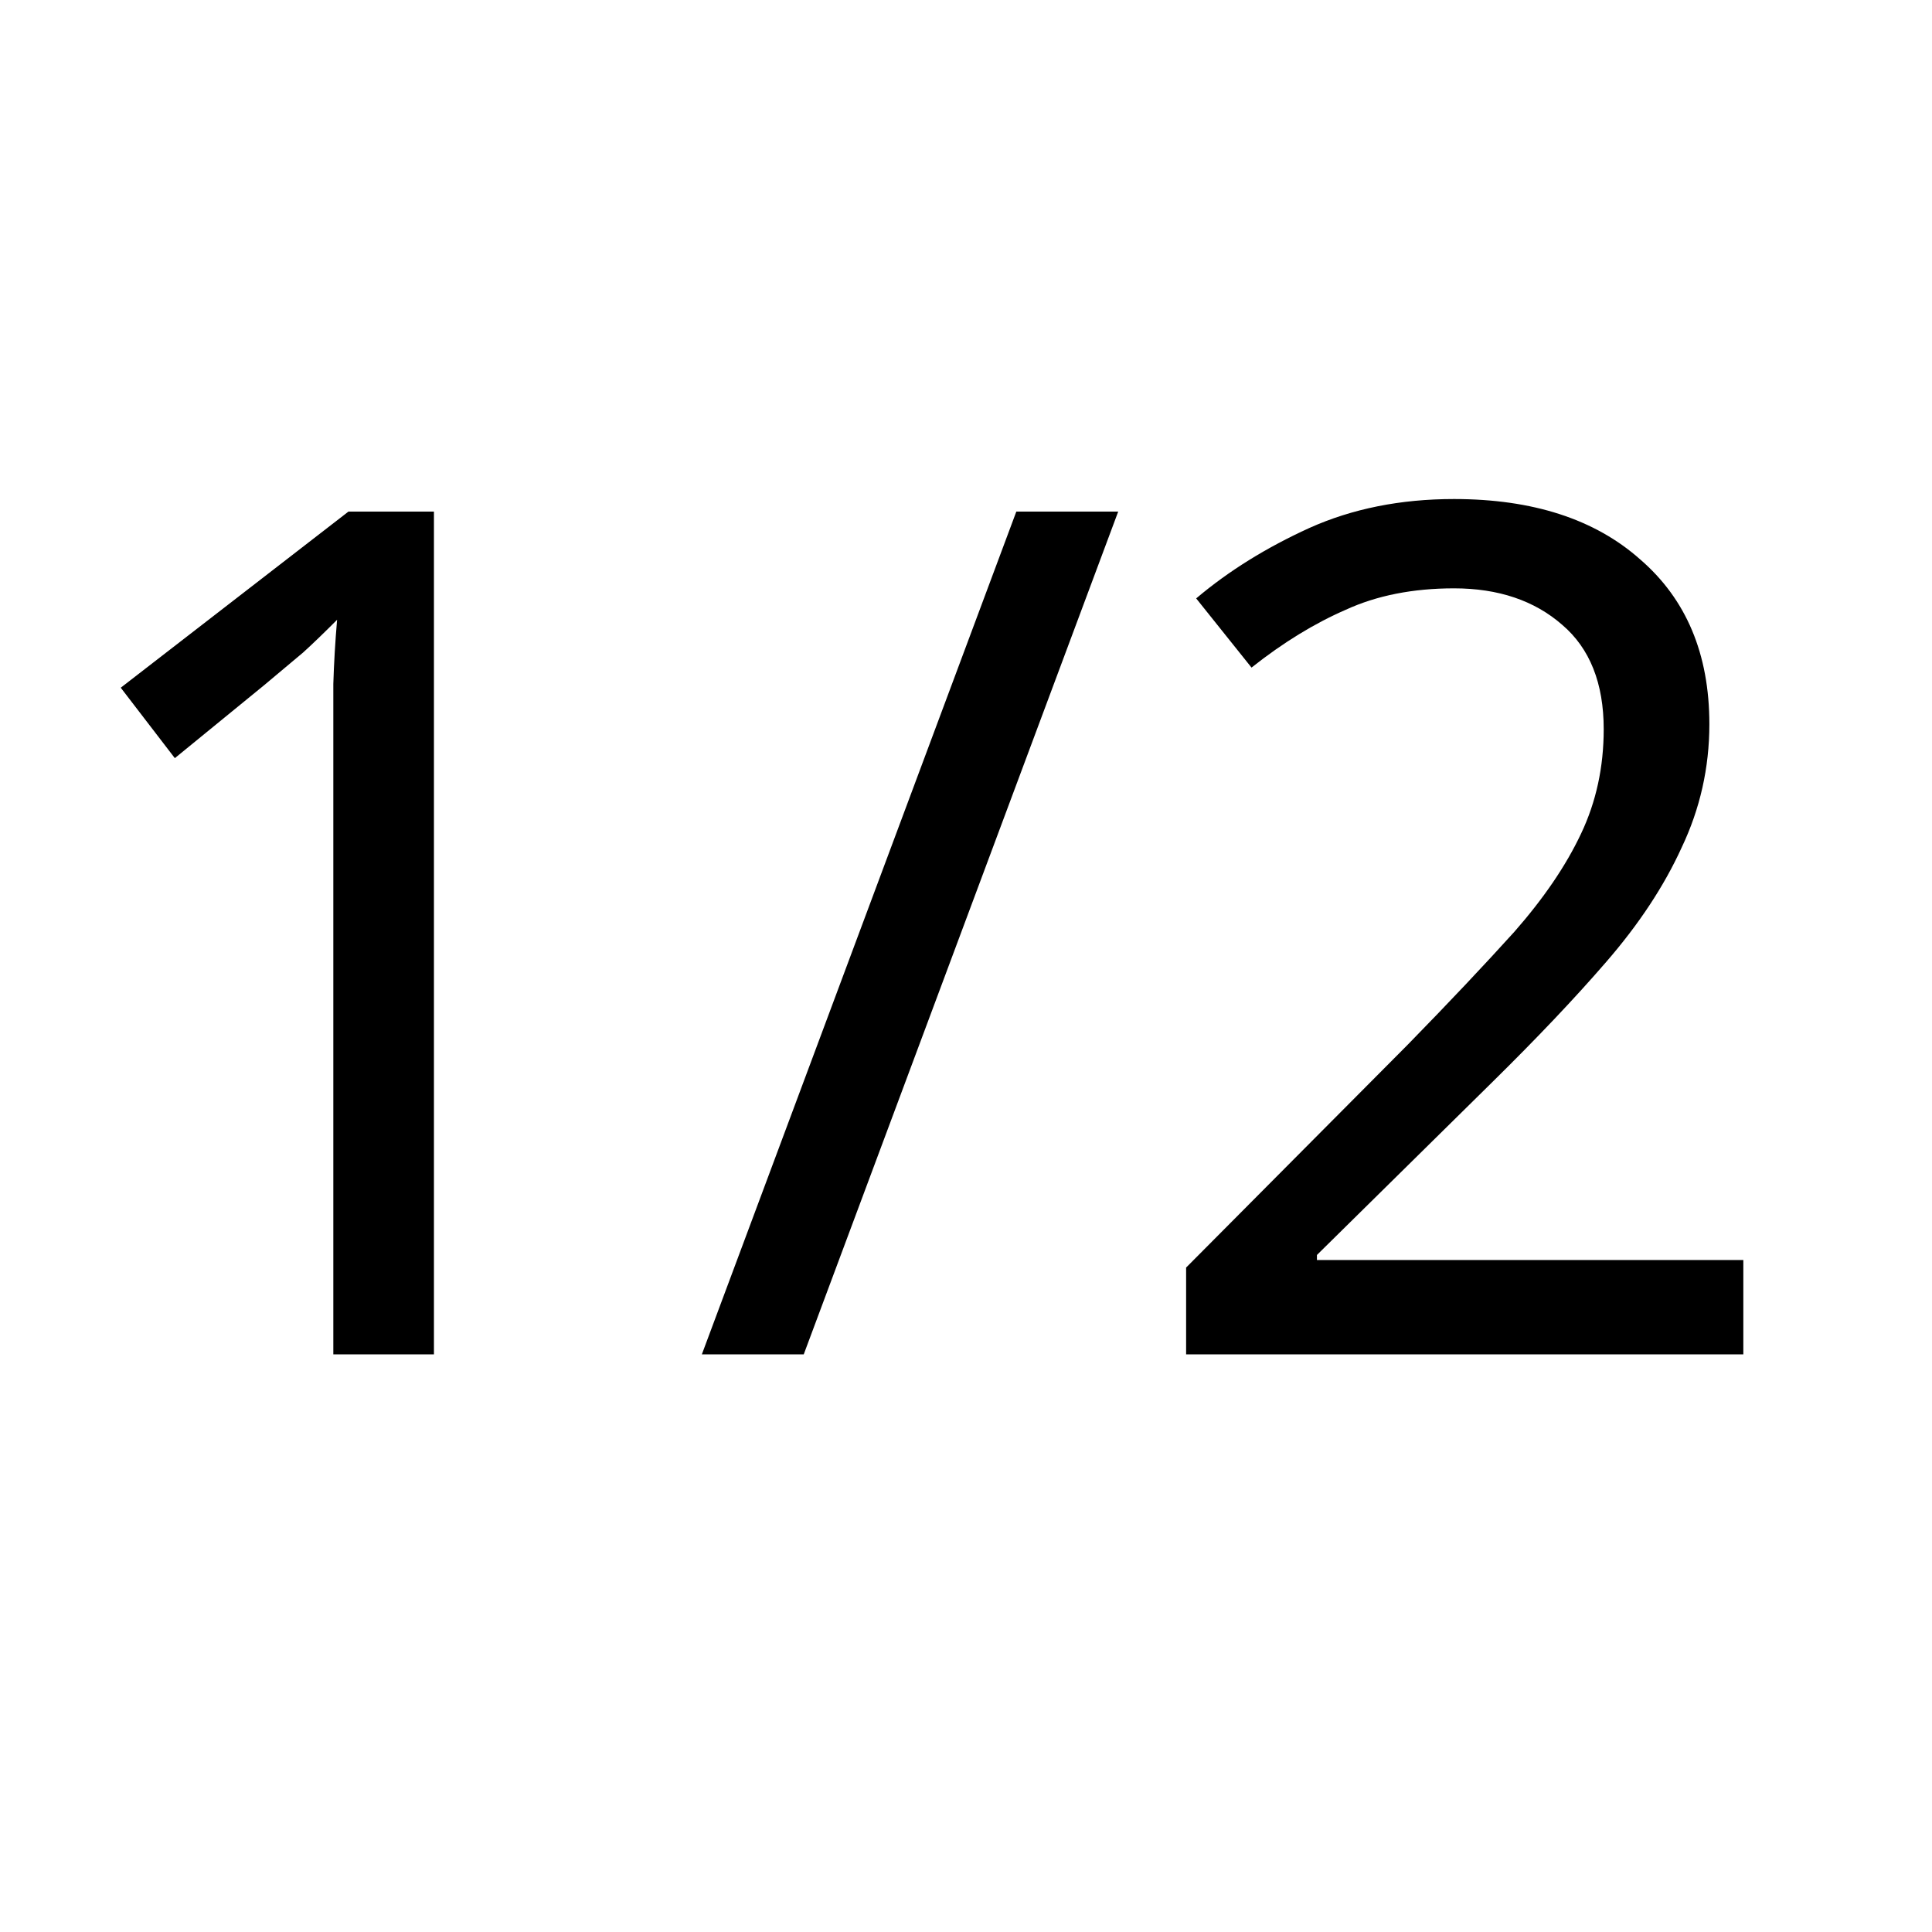
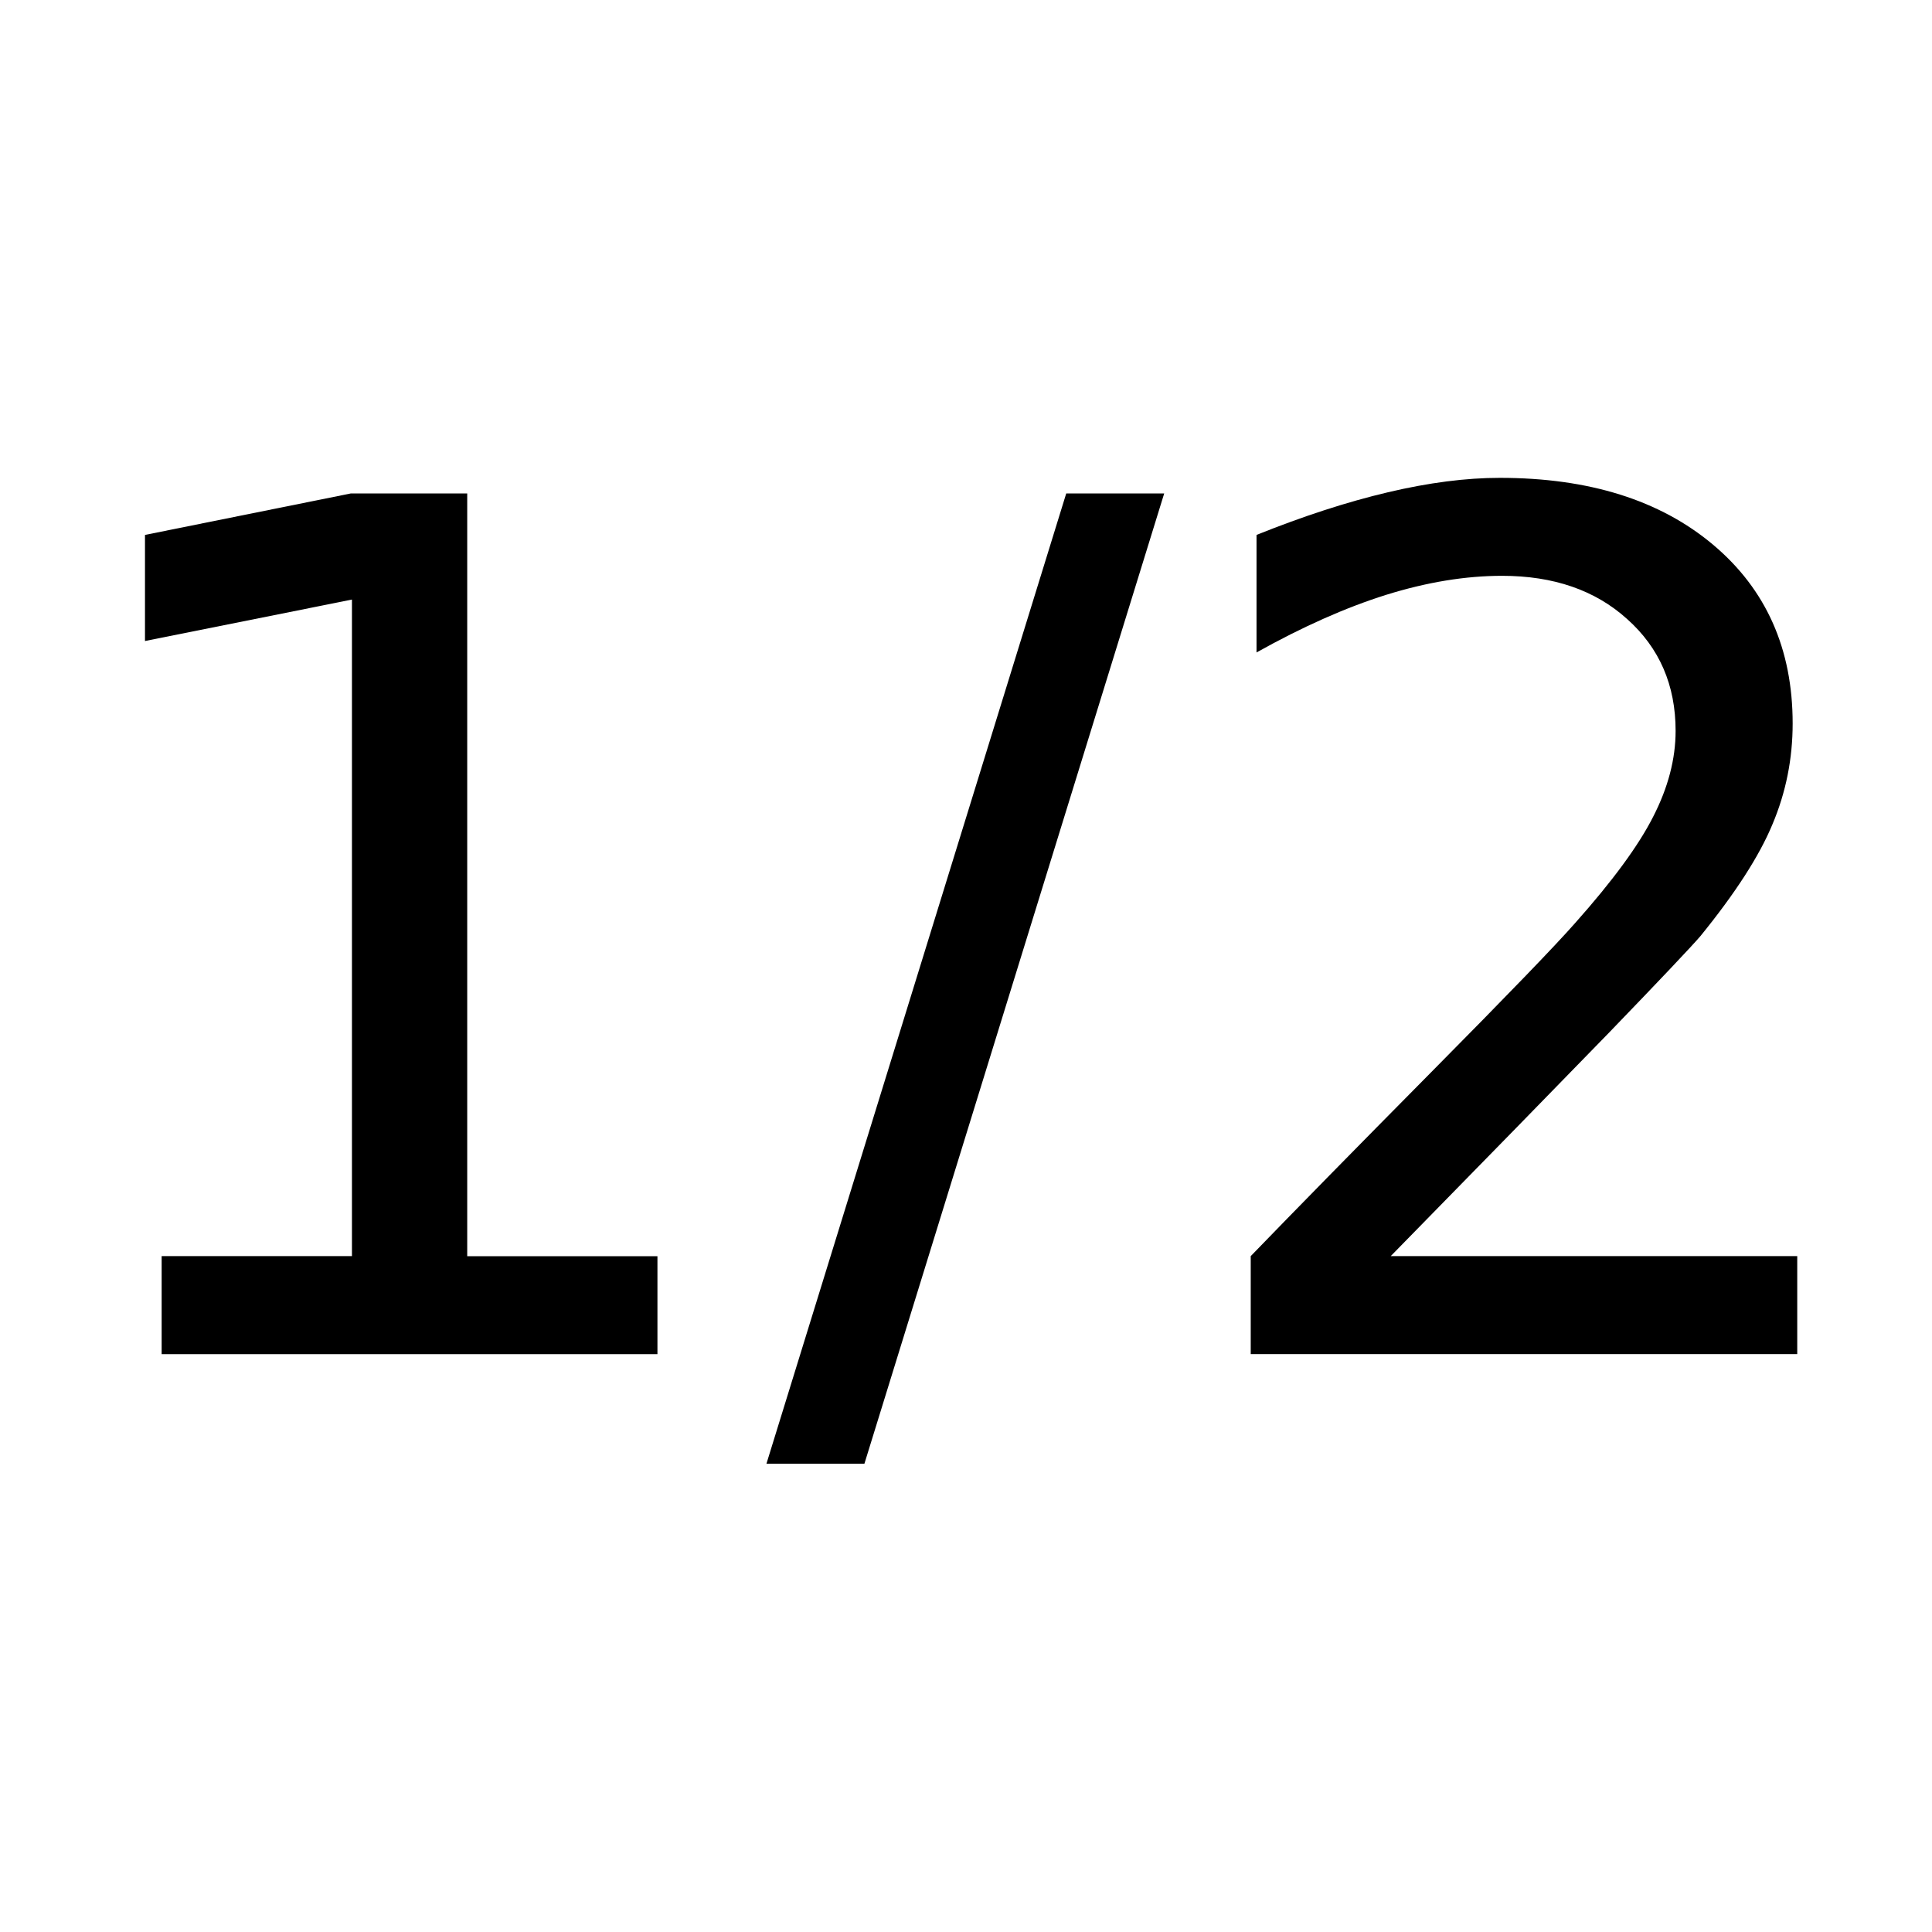
- <svg xmlns="http://www.w3.org/2000/svg" height="24" viewBox="0 0 24 24" width="24" version="1.1" id="svg158">
+ <svg xmlns="http://www.w3.org/2000/svg" id="svg158" version="1.1" width="24" viewBox="0 0 24 24" height="24">
  <defs id="defs162" />
-   <path d="M0 0h24v24H0V0z" fill="none" id="path154" />
-   <text id="text14" y="16.822" x="0.189" style="font-style:normal;font-weight:normal;font-size:14.667px;line-height:1.25;font-family:sans-serif;fill:#000000;fill-opacity:1;stroke:none" xml:space="preserve">
-     <tspan style="font-size:14.667px" y="16.822" x="0.189" id="tspan12">1/2</tspan>
-   </text>
+   <path id="path27" style="font-size:14.667px" d="M 2.008,15.604 H 4.372 V 7.448 L 1.801,7.963 V 6.645 L 4.357,6.13 h 1.447 v 9.475 h 2.363 v 1.217 H 2.008 Z" />
+   <path id="path29" style="font-size:14.667px" d="m 13.245,6.13 h 1.217 L 10.738,18.183 H 9.521 Z" />
+   <path id="path31" style="font-size:14.667px" d="m 17.277,15.604 h 5.049 v 1.217 h -6.789 v -1.217 q 0.824,-0.852 2.242,-2.285 1.425,-1.439 1.79,-1.855 0.695,-0.781 0.967,-1.318 0.279,-0.544 0.279,-1.067 0,-0.852 -0.602,-1.389 -0.594,-0.537 -1.554,-0.537 -0.68,0 -1.439,0.236 -0.752,0.236 -1.611,0.716 V 6.645 q 0.874,-0.351 1.633,-0.53 0.759,-0.179 1.389,-0.179 1.661,0 2.65,0.831 0.988,0.831 0.988,2.22 0,0.659 -0.251,1.253 -0.243,0.587 -0.895,1.389 -0.179,0.208 -1.139,1.203 -0.96,0.988 -2.707,2.771 z" />
+   <path id="path154" fill="none" d="M0 0h24v24H0V0z" />
</svg>
